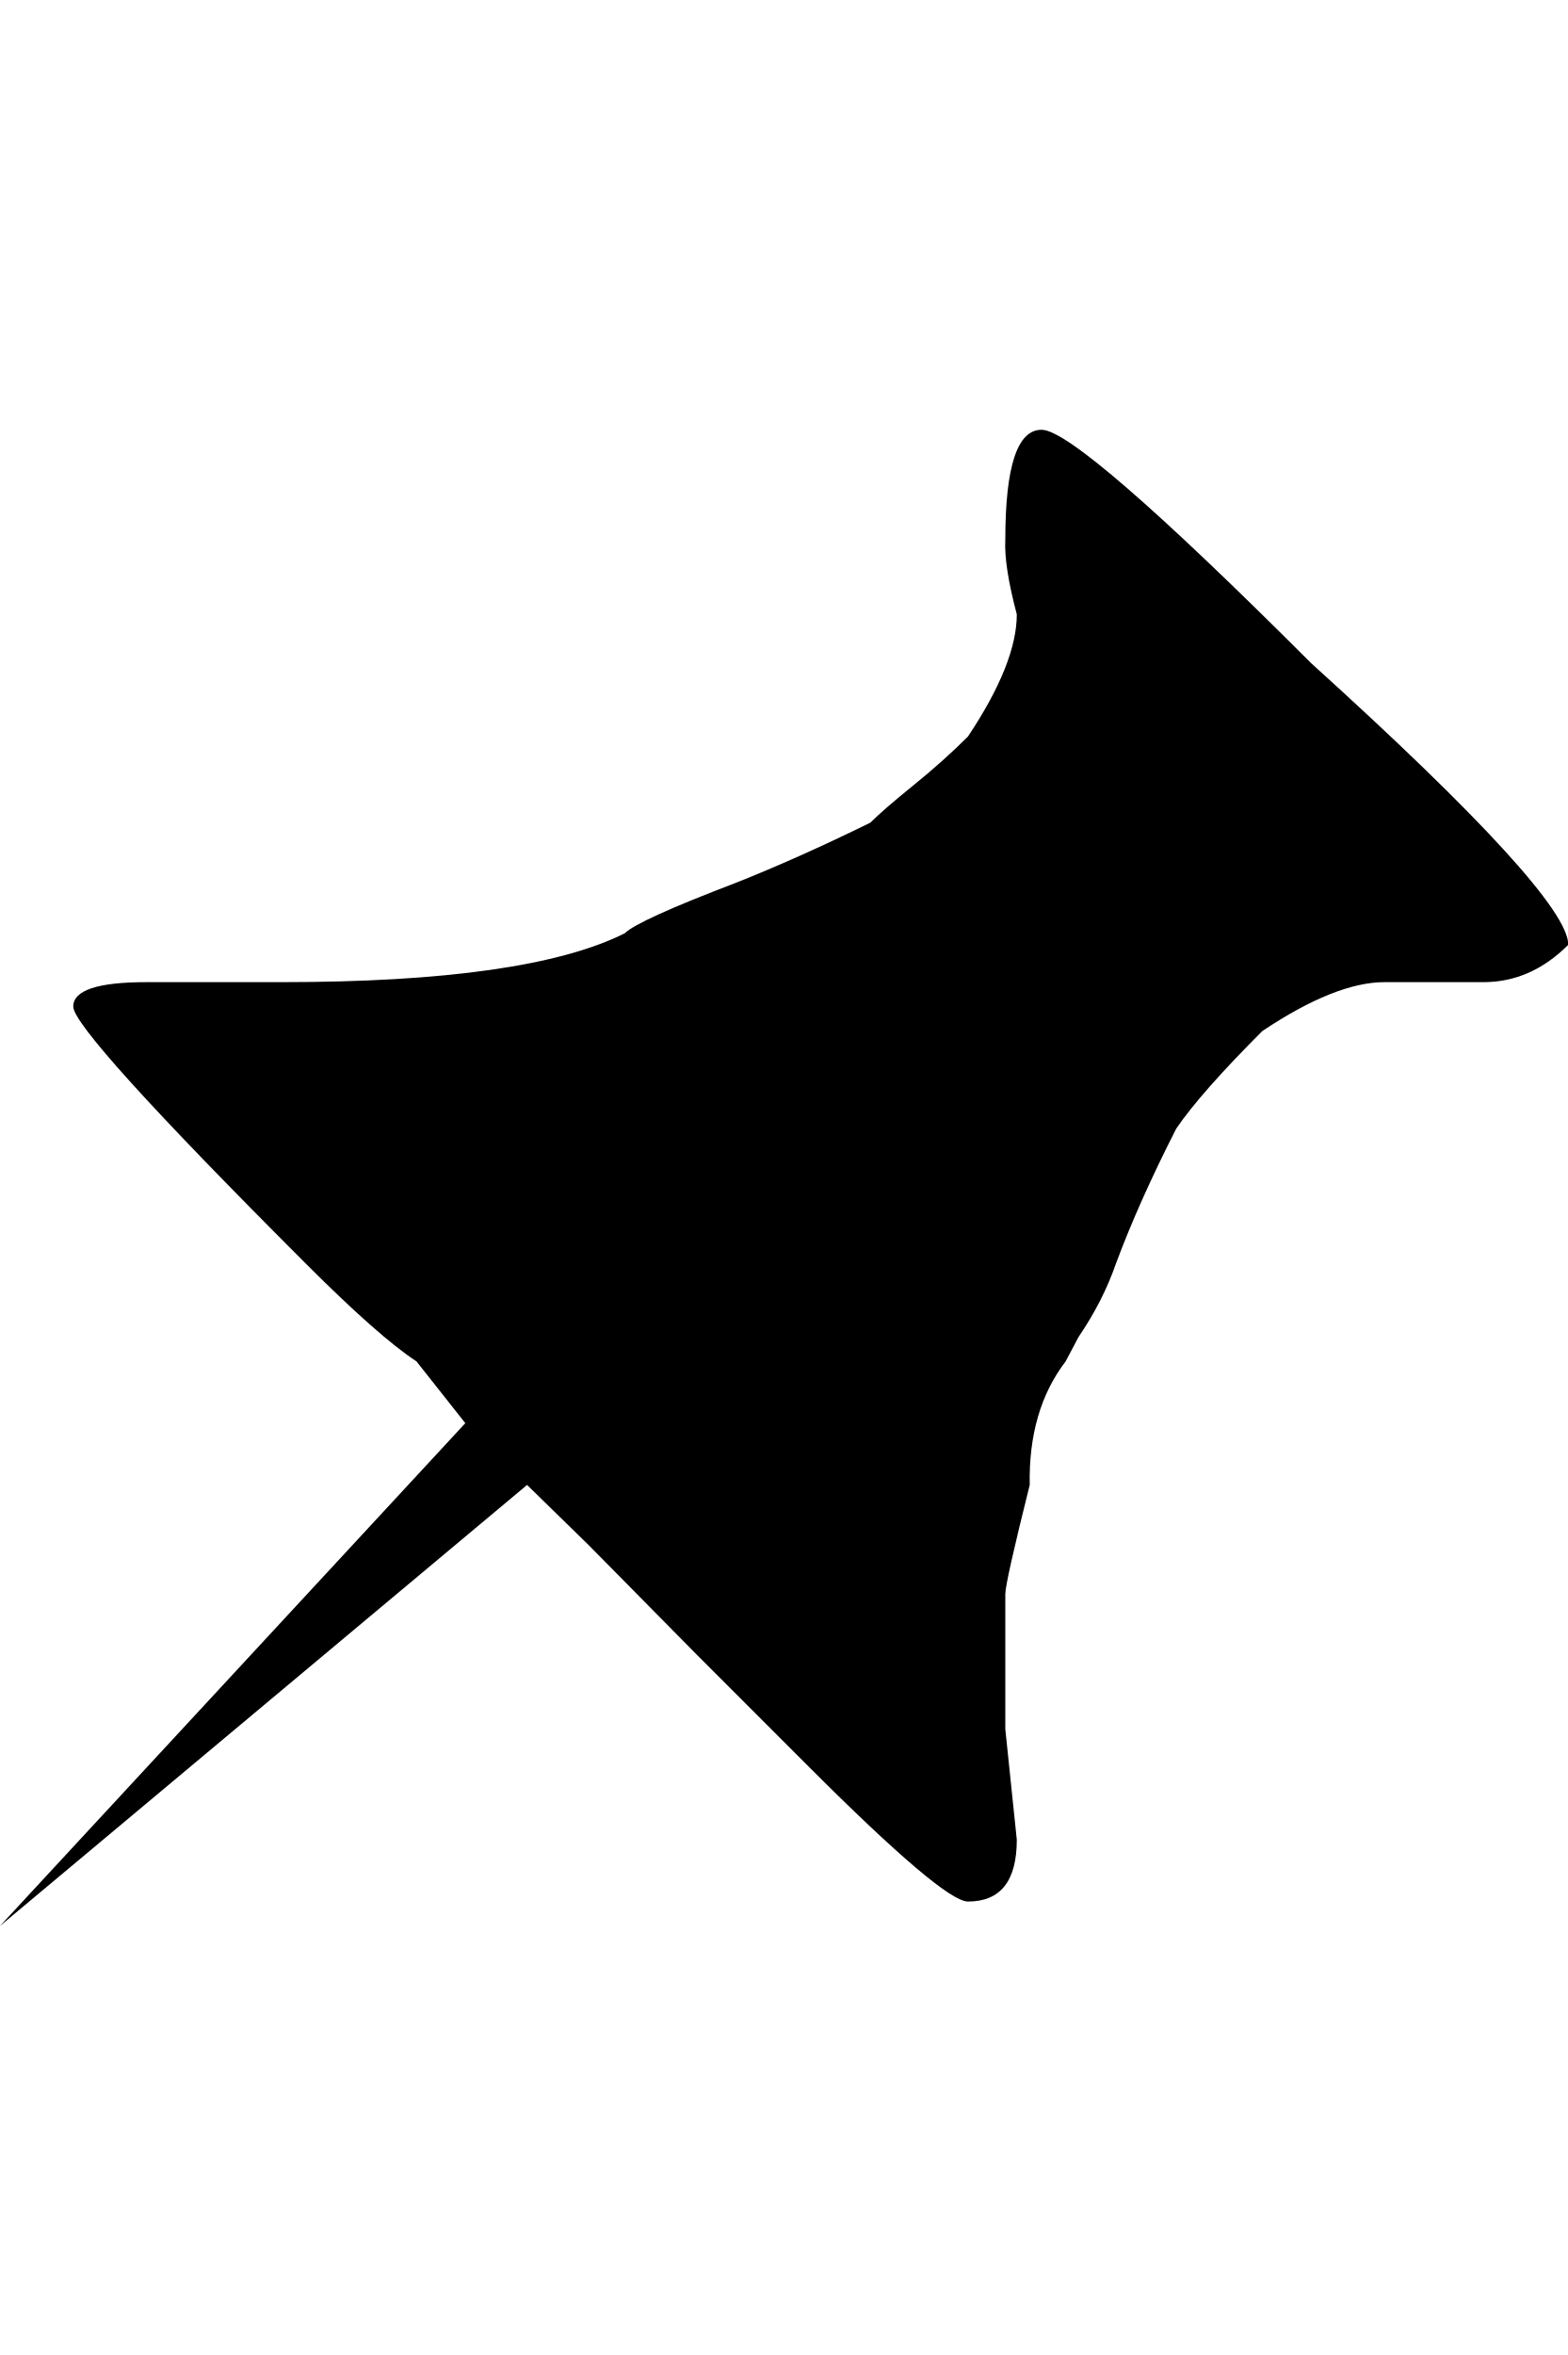
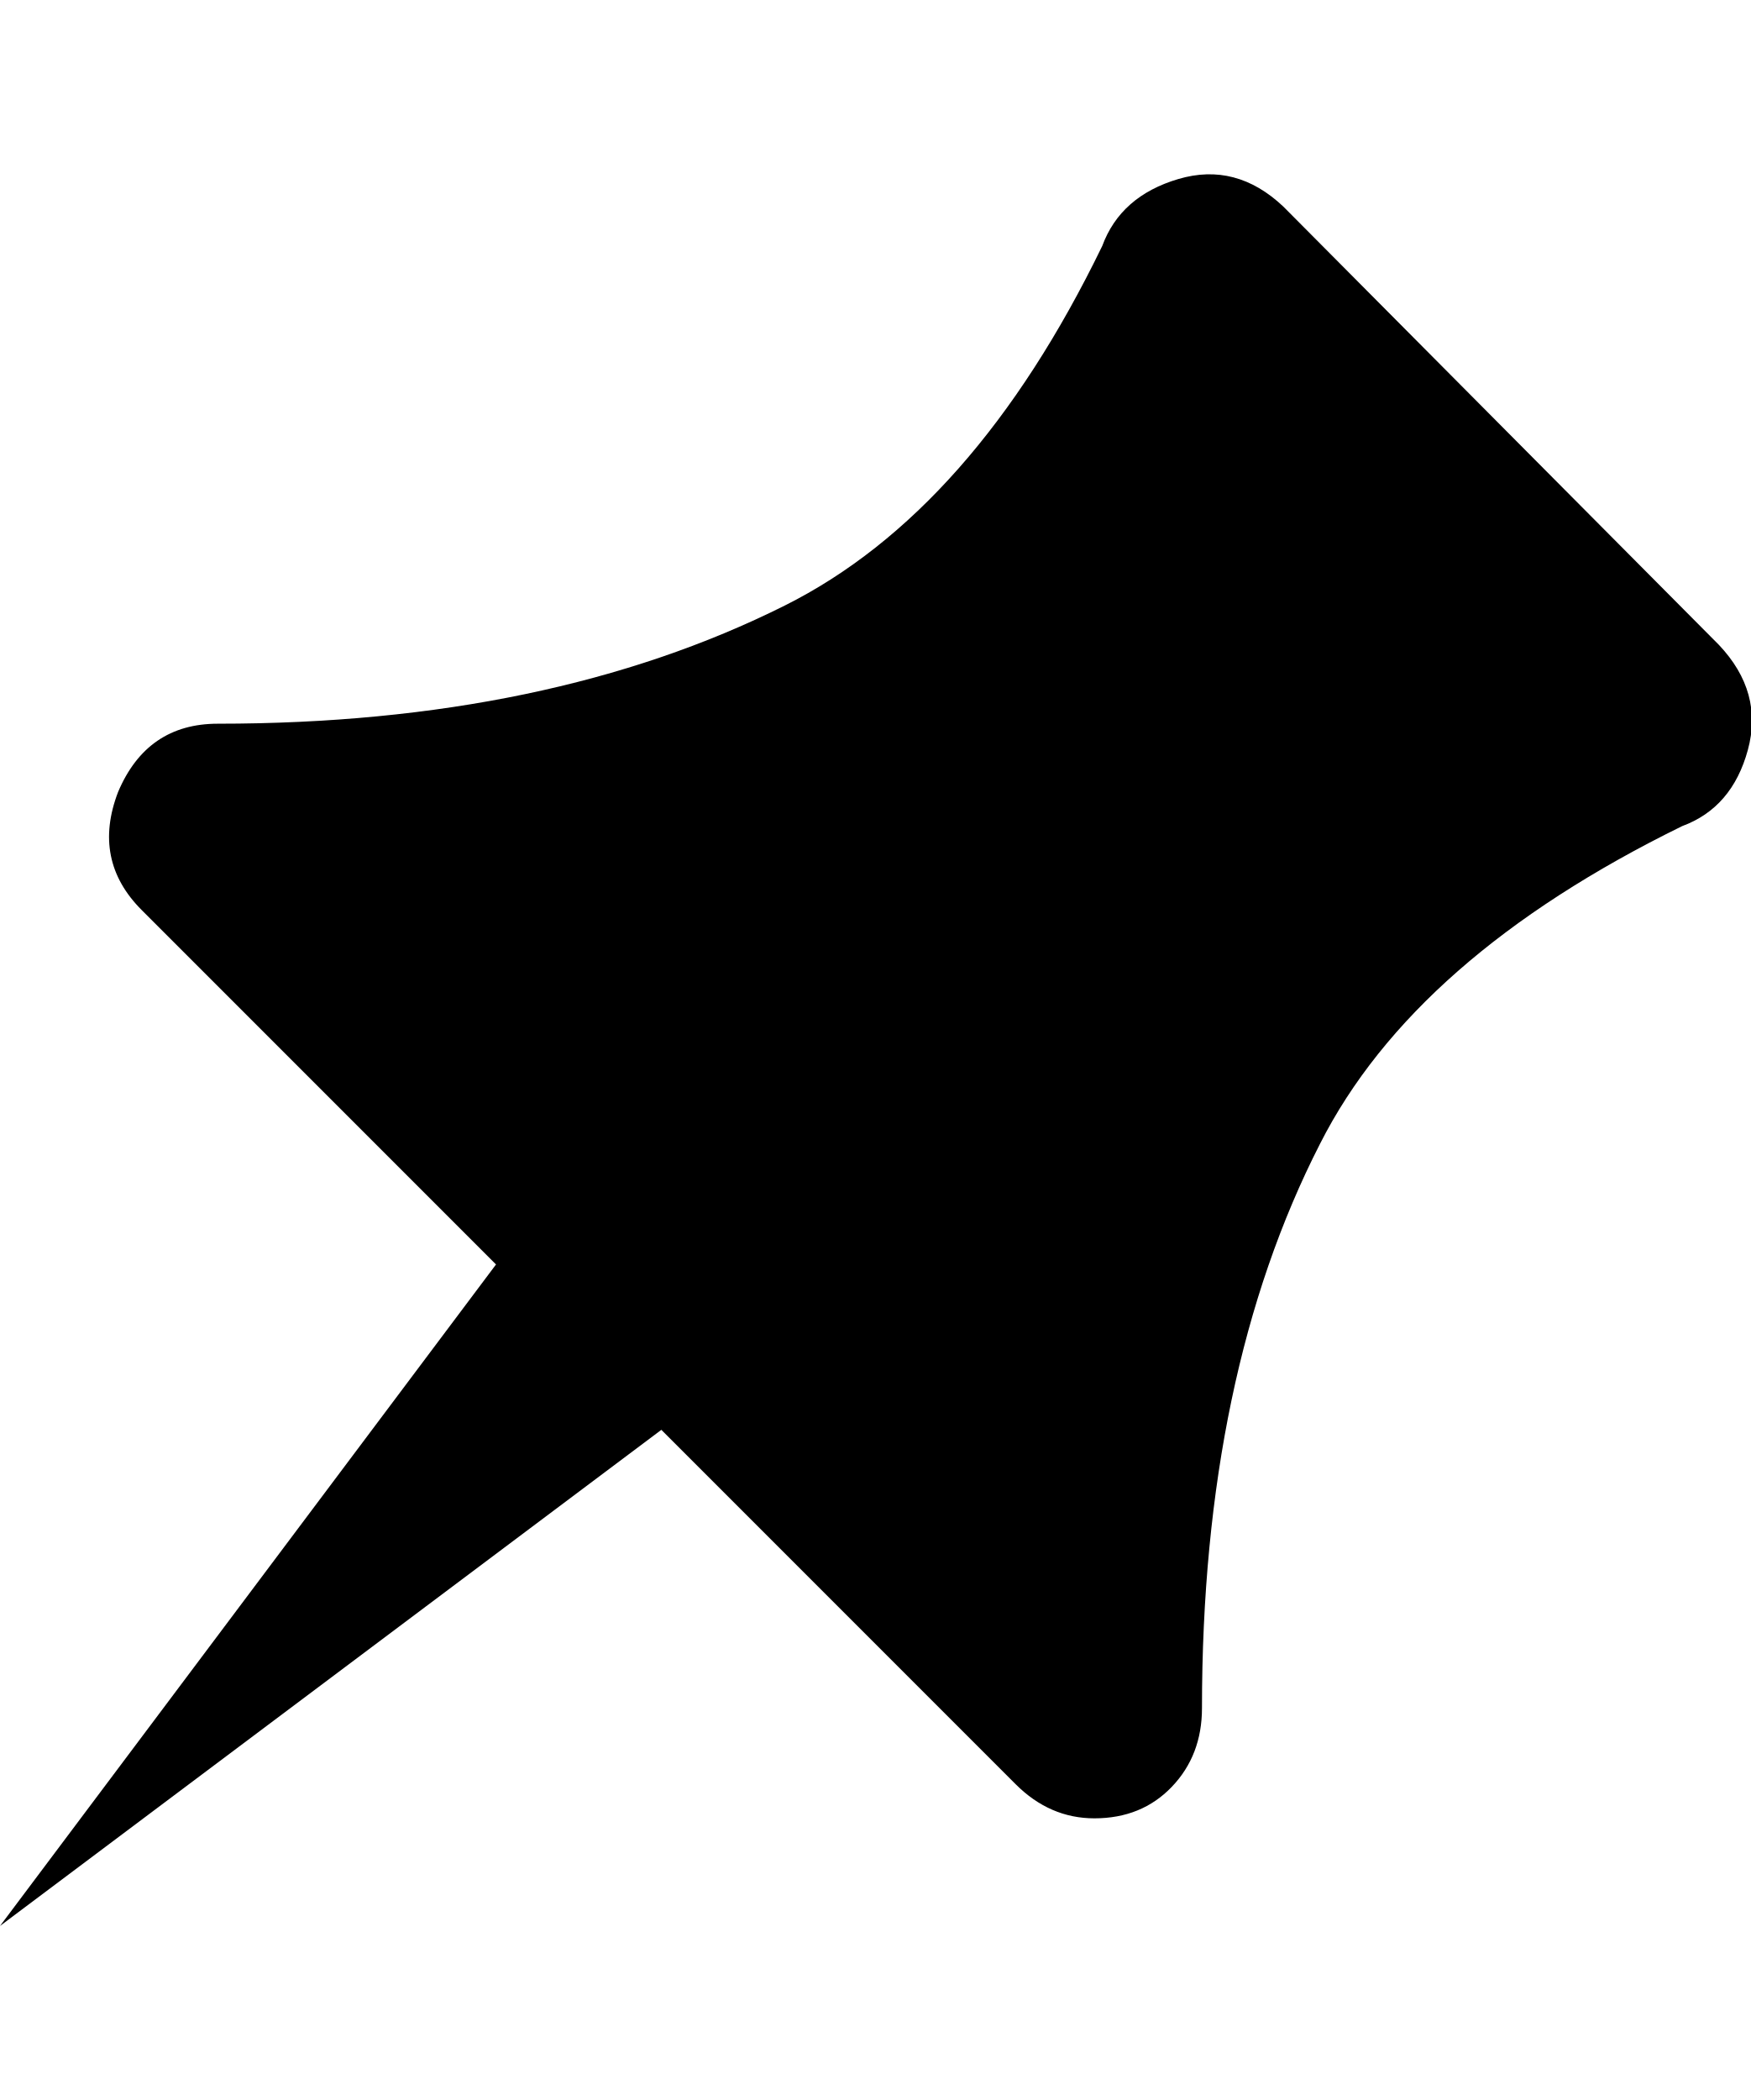
- <svg xmlns="http://www.w3.org/2000/svg" height="1000" width="666">
-   <path d="M0 817.817l197.64 -213.5 -20.74 -26.23q-15.86 -10.37 -46.97 -41.48 -98.82 -98.82 -98.82 -109.19t31.11 -10.37l57.34 0q104.31 0 145.79 -20.74 5.49 -5.49 46.97 -21.35 26.23 -10.37 57.34 -25.62 5.49 -5.49 18.3 -15.86t23.18 -20.74q20.74 -31.11 20.74 -51.85 -5.49 -20.74 -4.88 -31.72 0 -46.97 15.555 -46.665t114.375 99.125q109.19 98.82 109.19 119.56 -15.86 15.86 -35.99 15.86l-42.09 0q-20.74 0 -51.85 20.74 -26.23 26.23 -36.6 41.48 -15.86 31.11 -25.62 57.34 -5.49 15.86 -15.86 31.11l-5.49 10.37q-15.86 20.74 -15.25 52.46 -10.37 41.48 -10.37 46.36l0 57.34l4.88 46.97q0 26.23 -20.74 26.23 -10.37 0 -67.71 -57.34l-46.97 -46.97 -46.36 -46.97 -26.23 -25.62z" />
+ <svg xmlns="http://www.w3.org/2000/svg" height="1000" width="834">
+   <path d="M572.5 813.372q0 22.5 -14.375 37.5t-36.875 15q-21.25 0 -37.5 -16.25l-168.75 -168.75 -315 236.25 236.25 -315 -168.75 -168.75q-23.75 -23.75 -11.25 -56.25 13.75 -32.5 47.5 -32.5 157.5 0 270 -56.25 90 -45 151.25 -171.25 8.75 -23.75 36.25 -31.875t50 13.125l207.5 208.75q21.25 22.5 13.75 50t-31.25 36.25q-127.5 62.5 -172.5 151.25 -56.25 110 -56.25 268.75z" />
</svg>
